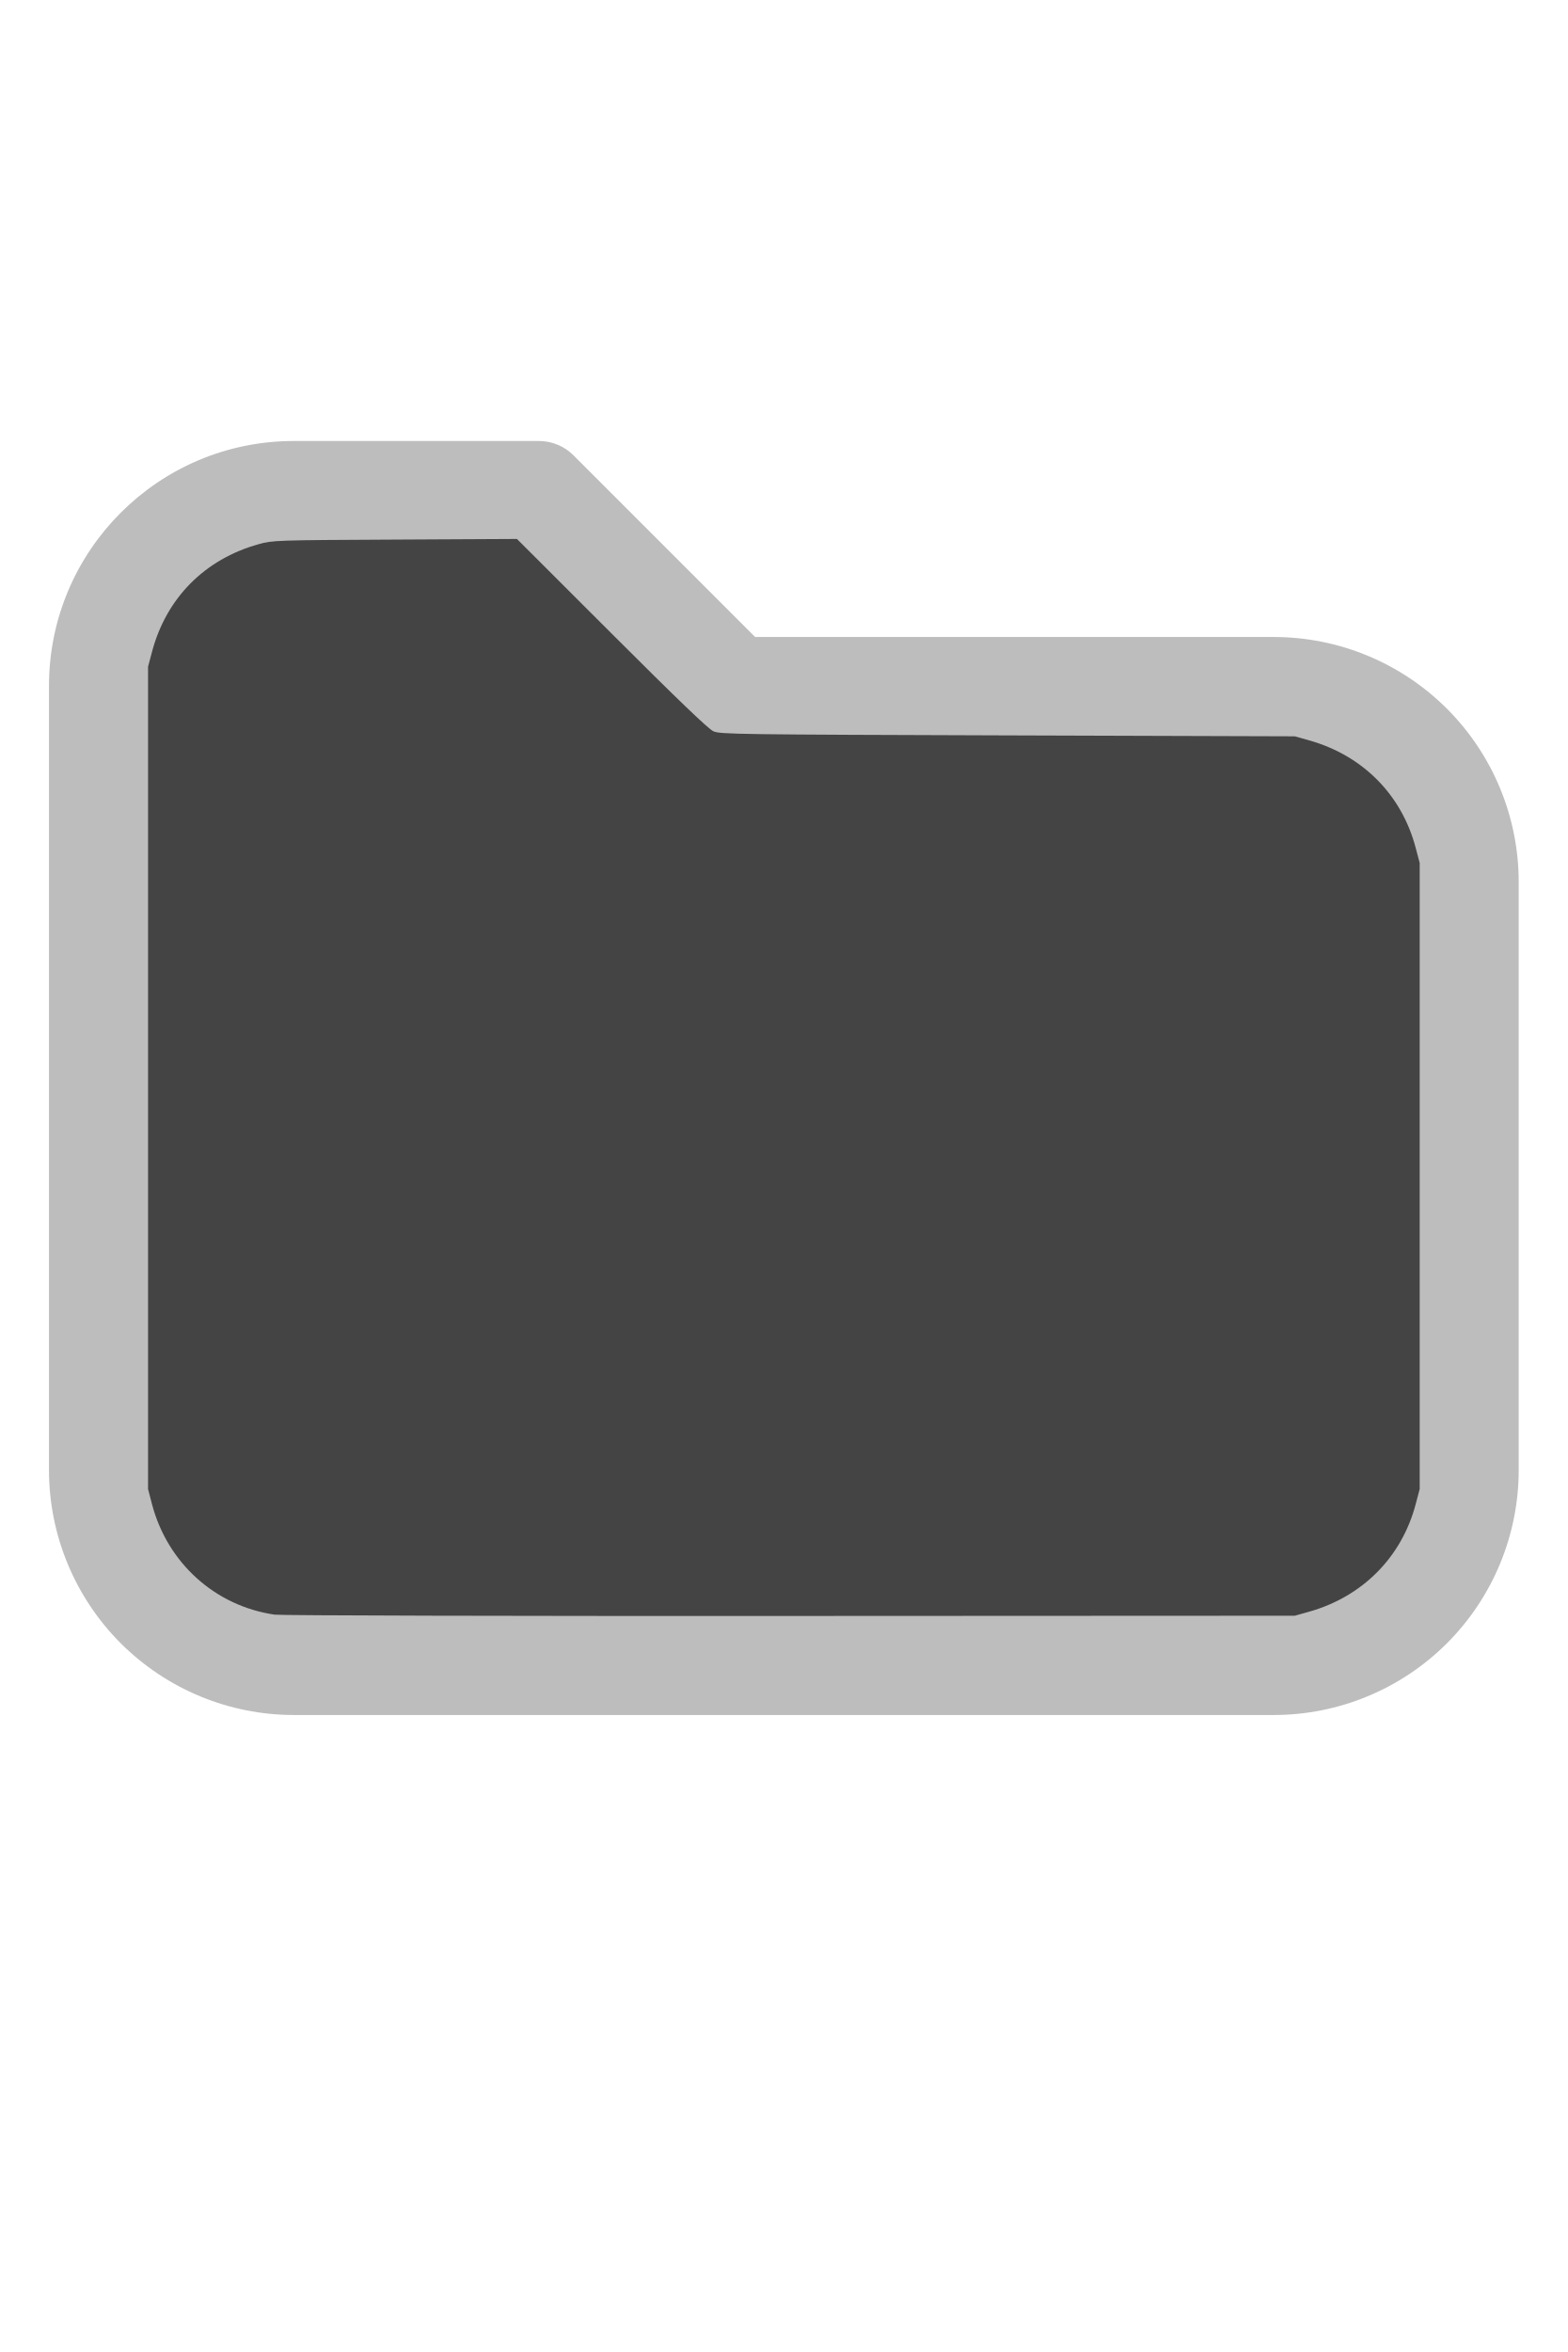
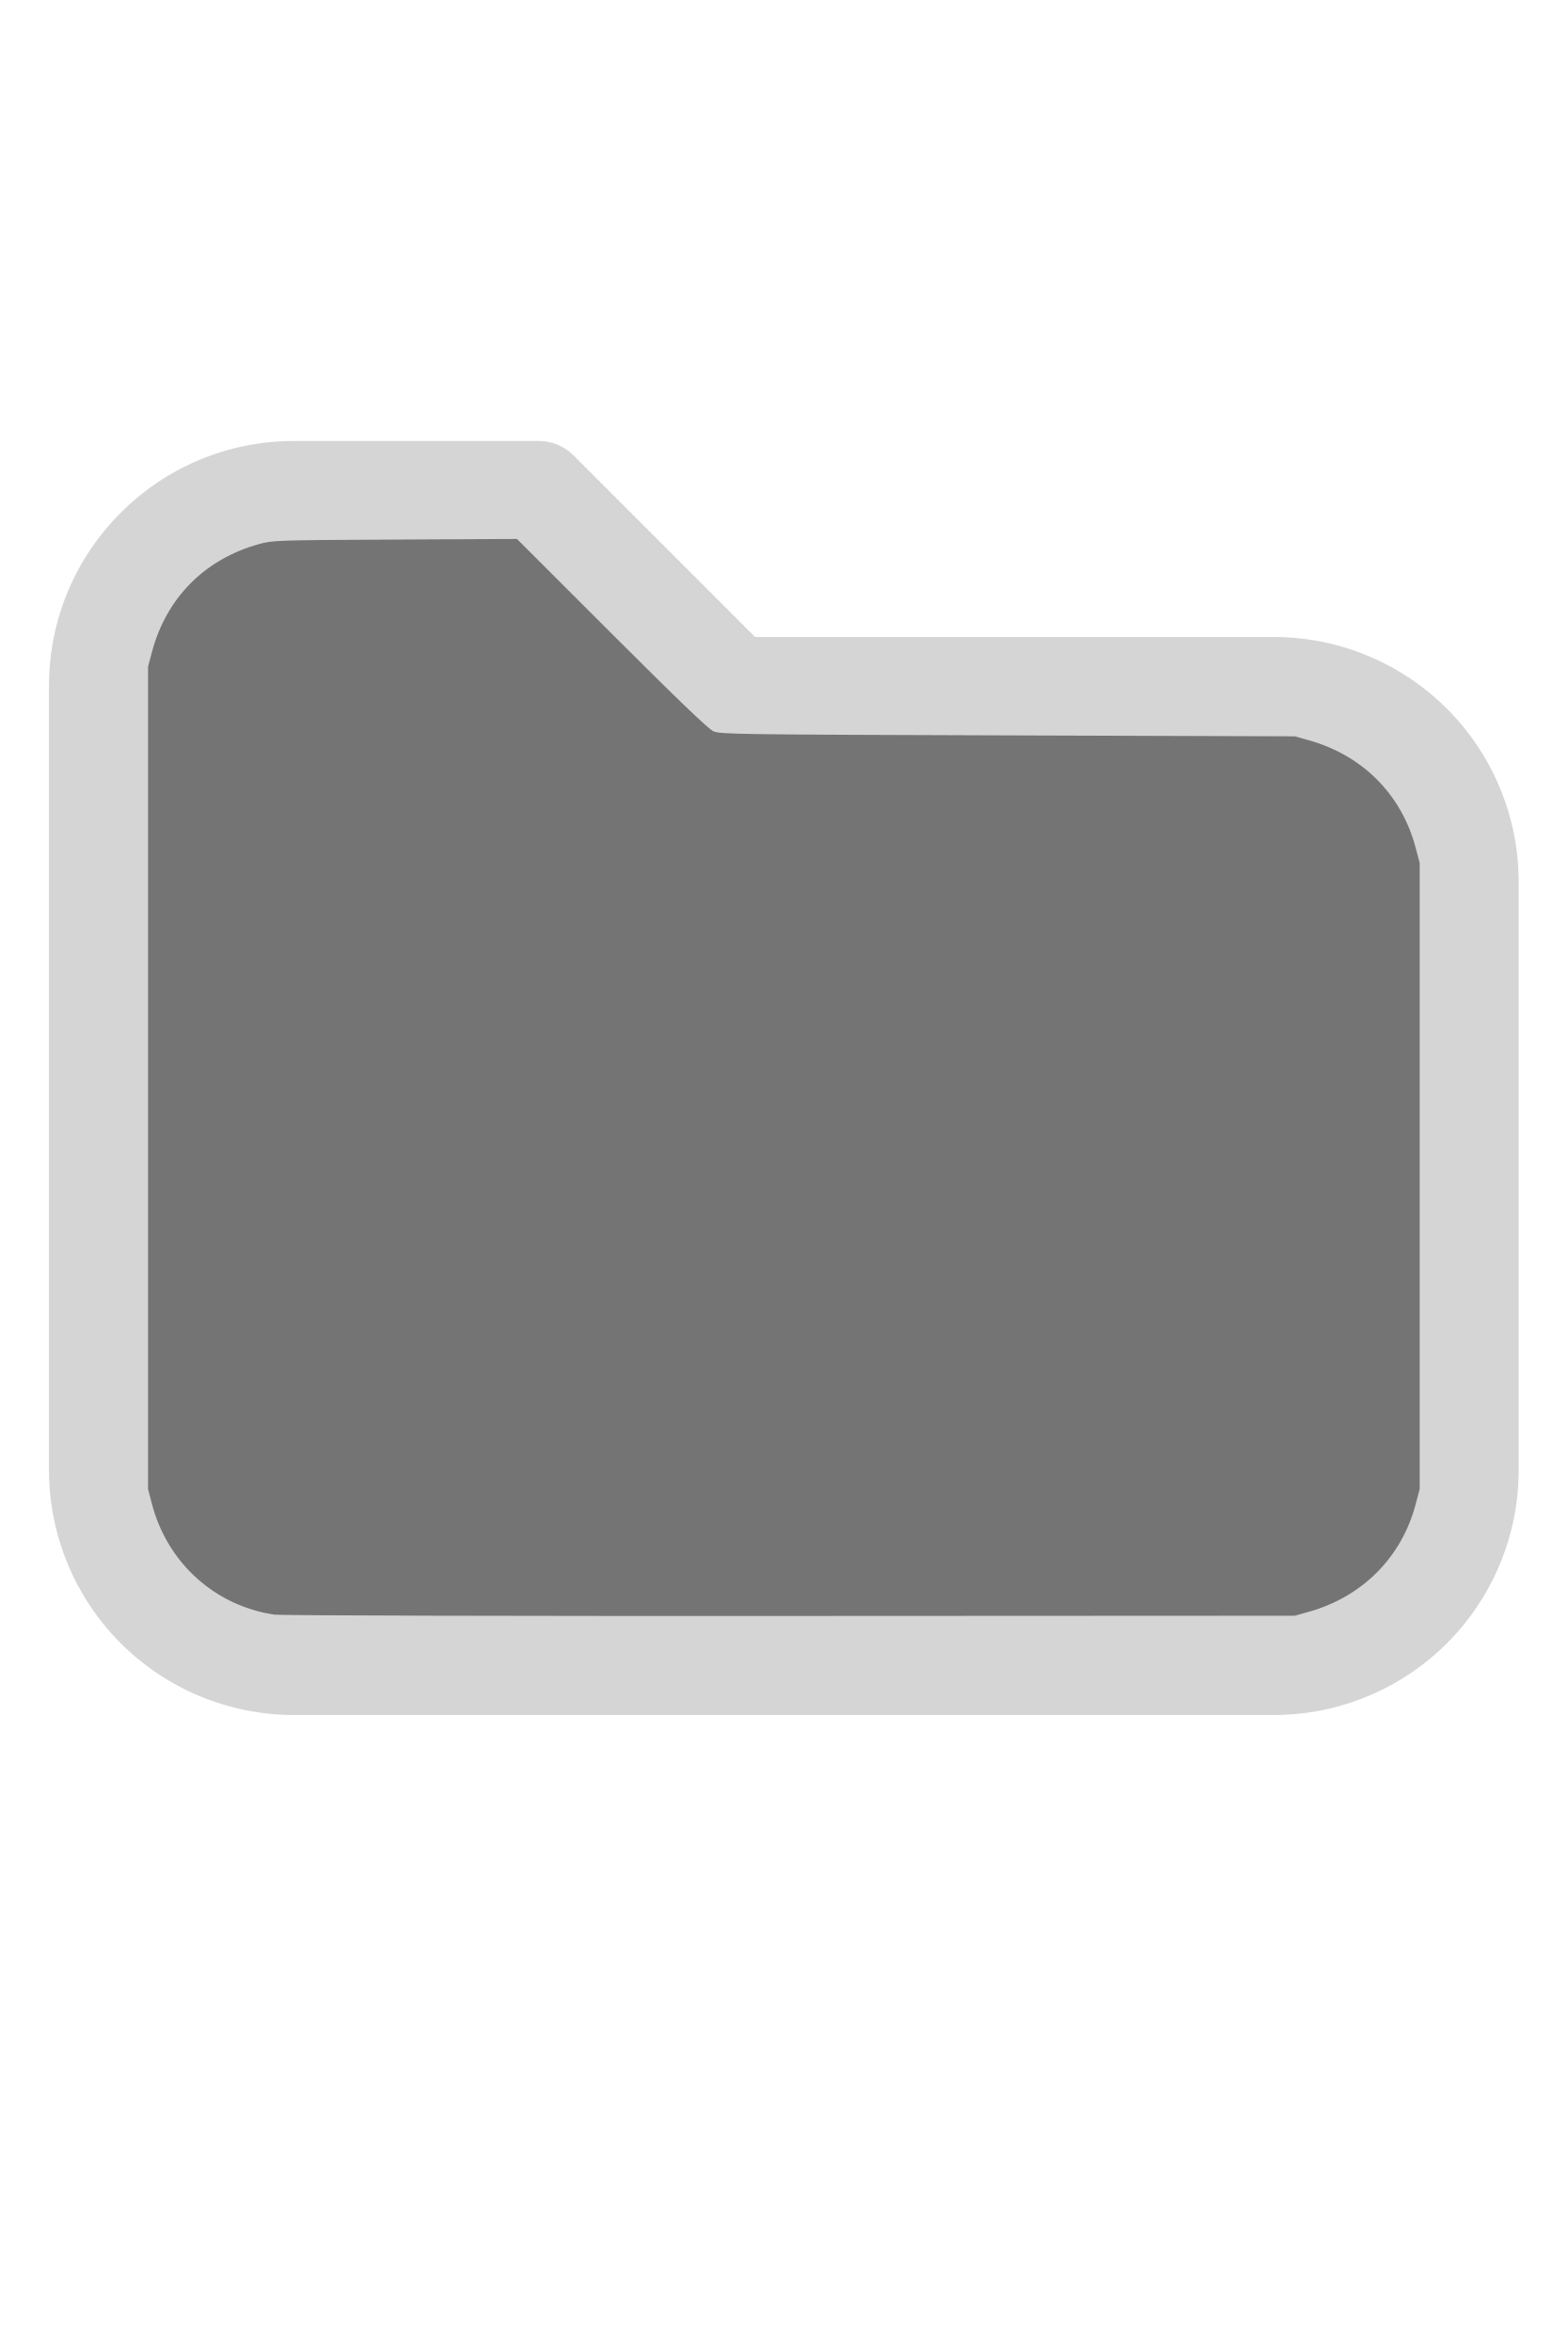
<svg xmlns="http://www.w3.org/2000/svg" version="1.1" width="16" height="24" viewBox="0 0 32 32" xml:space="preserve">
-   <g style="fill:#BDBDBD;">
+   <g style="fill:#D5D5D5;">
    <path d="M1,5.998l-0,16.002c-0,1.326 0.527,2.598 1.464,3.536c0.938,0.937 2.21,1.464 3.536,1.464c5.322,0 14.678,-0 20,0c1.326,0 2.598,-0.527 3.536,-1.464c0.937,-0.938 1.464,-2.21 1.464,-3.536c0,-3.486 0,-8.514 0,-12c0,-1.326 -0.527,-2.598 -1.464,-3.536c-0.938,-0.937 -2.21,-1.464 -3.536,-1.464c-0,0 -10.586,0 -10.586,0c0,-0 -3.707,-3.707 -3.707,-3.707c-0.187,-0.188 -0.442,-0.293 -0.707,-0.293l-5.002,0c-2.76,0 -4.998,2.238 -4.998,4.998Zm2,-0l-0,16.002c-0,0.796 0.316,1.559 0.879,2.121c0.562,0.563 1.325,0.879 2.121,0.879l20,0c0.796,0 1.559,-0.316 2.121,-0.879c0.563,-0.562 0.879,-1.325 0.879,-2.121c0,-3.486 0,-8.514 0,-12c0,-0.796 -0.316,-1.559 -0.879,-2.121c-0.562,-0.563 -1.325,-0.879 -2.121,-0.879c-7.738,0 -11,0 -11,0c-0.265,0 -0.52,-0.105 -0.707,-0.293c-0,0 -3.707,-3.707 -3.707,-3.707c-0,0 -4.588,0 -4.588,0c-1.656,0 -2.998,1.342 -2.998,2.998Z" />
  </g>
-   <g style="fill:#444444;stroke-width:0;">
+   <g style="fill:#747474;stroke-width:0;">
    <path d="M 5.606,24.952 C 4.392,24.775 3.42,23.9 3.103,22.699 L 3.022,22.389 V 13.998 5.606 L 3.104,5.298 C 3.396,4.203 4.18,3.412 5.279,3.106 5.565,3.026 5.615,3.024 8.061,3.012 l 2.491,-0.013 1.932,1.93 c 1.344,1.343 1.976,1.95 2.078,1.995 0.137,0.062 0.474,0.066 6.007,0.084 l 5.861,0.019 0.291,0.082 c 1.095,0.308 1.89,1.109 2.176,2.193 l 0.082,0.309 V 16 22.389 l -0.082,0.309 c -0.284,1.079 -1.086,1.888 -2.176,2.194 l -0.291,0.082 -10.303,0.005 c -5.7,0.003 -10.4,-0.009 -10.521,-0.027 z" />
  </g>
</svg>
